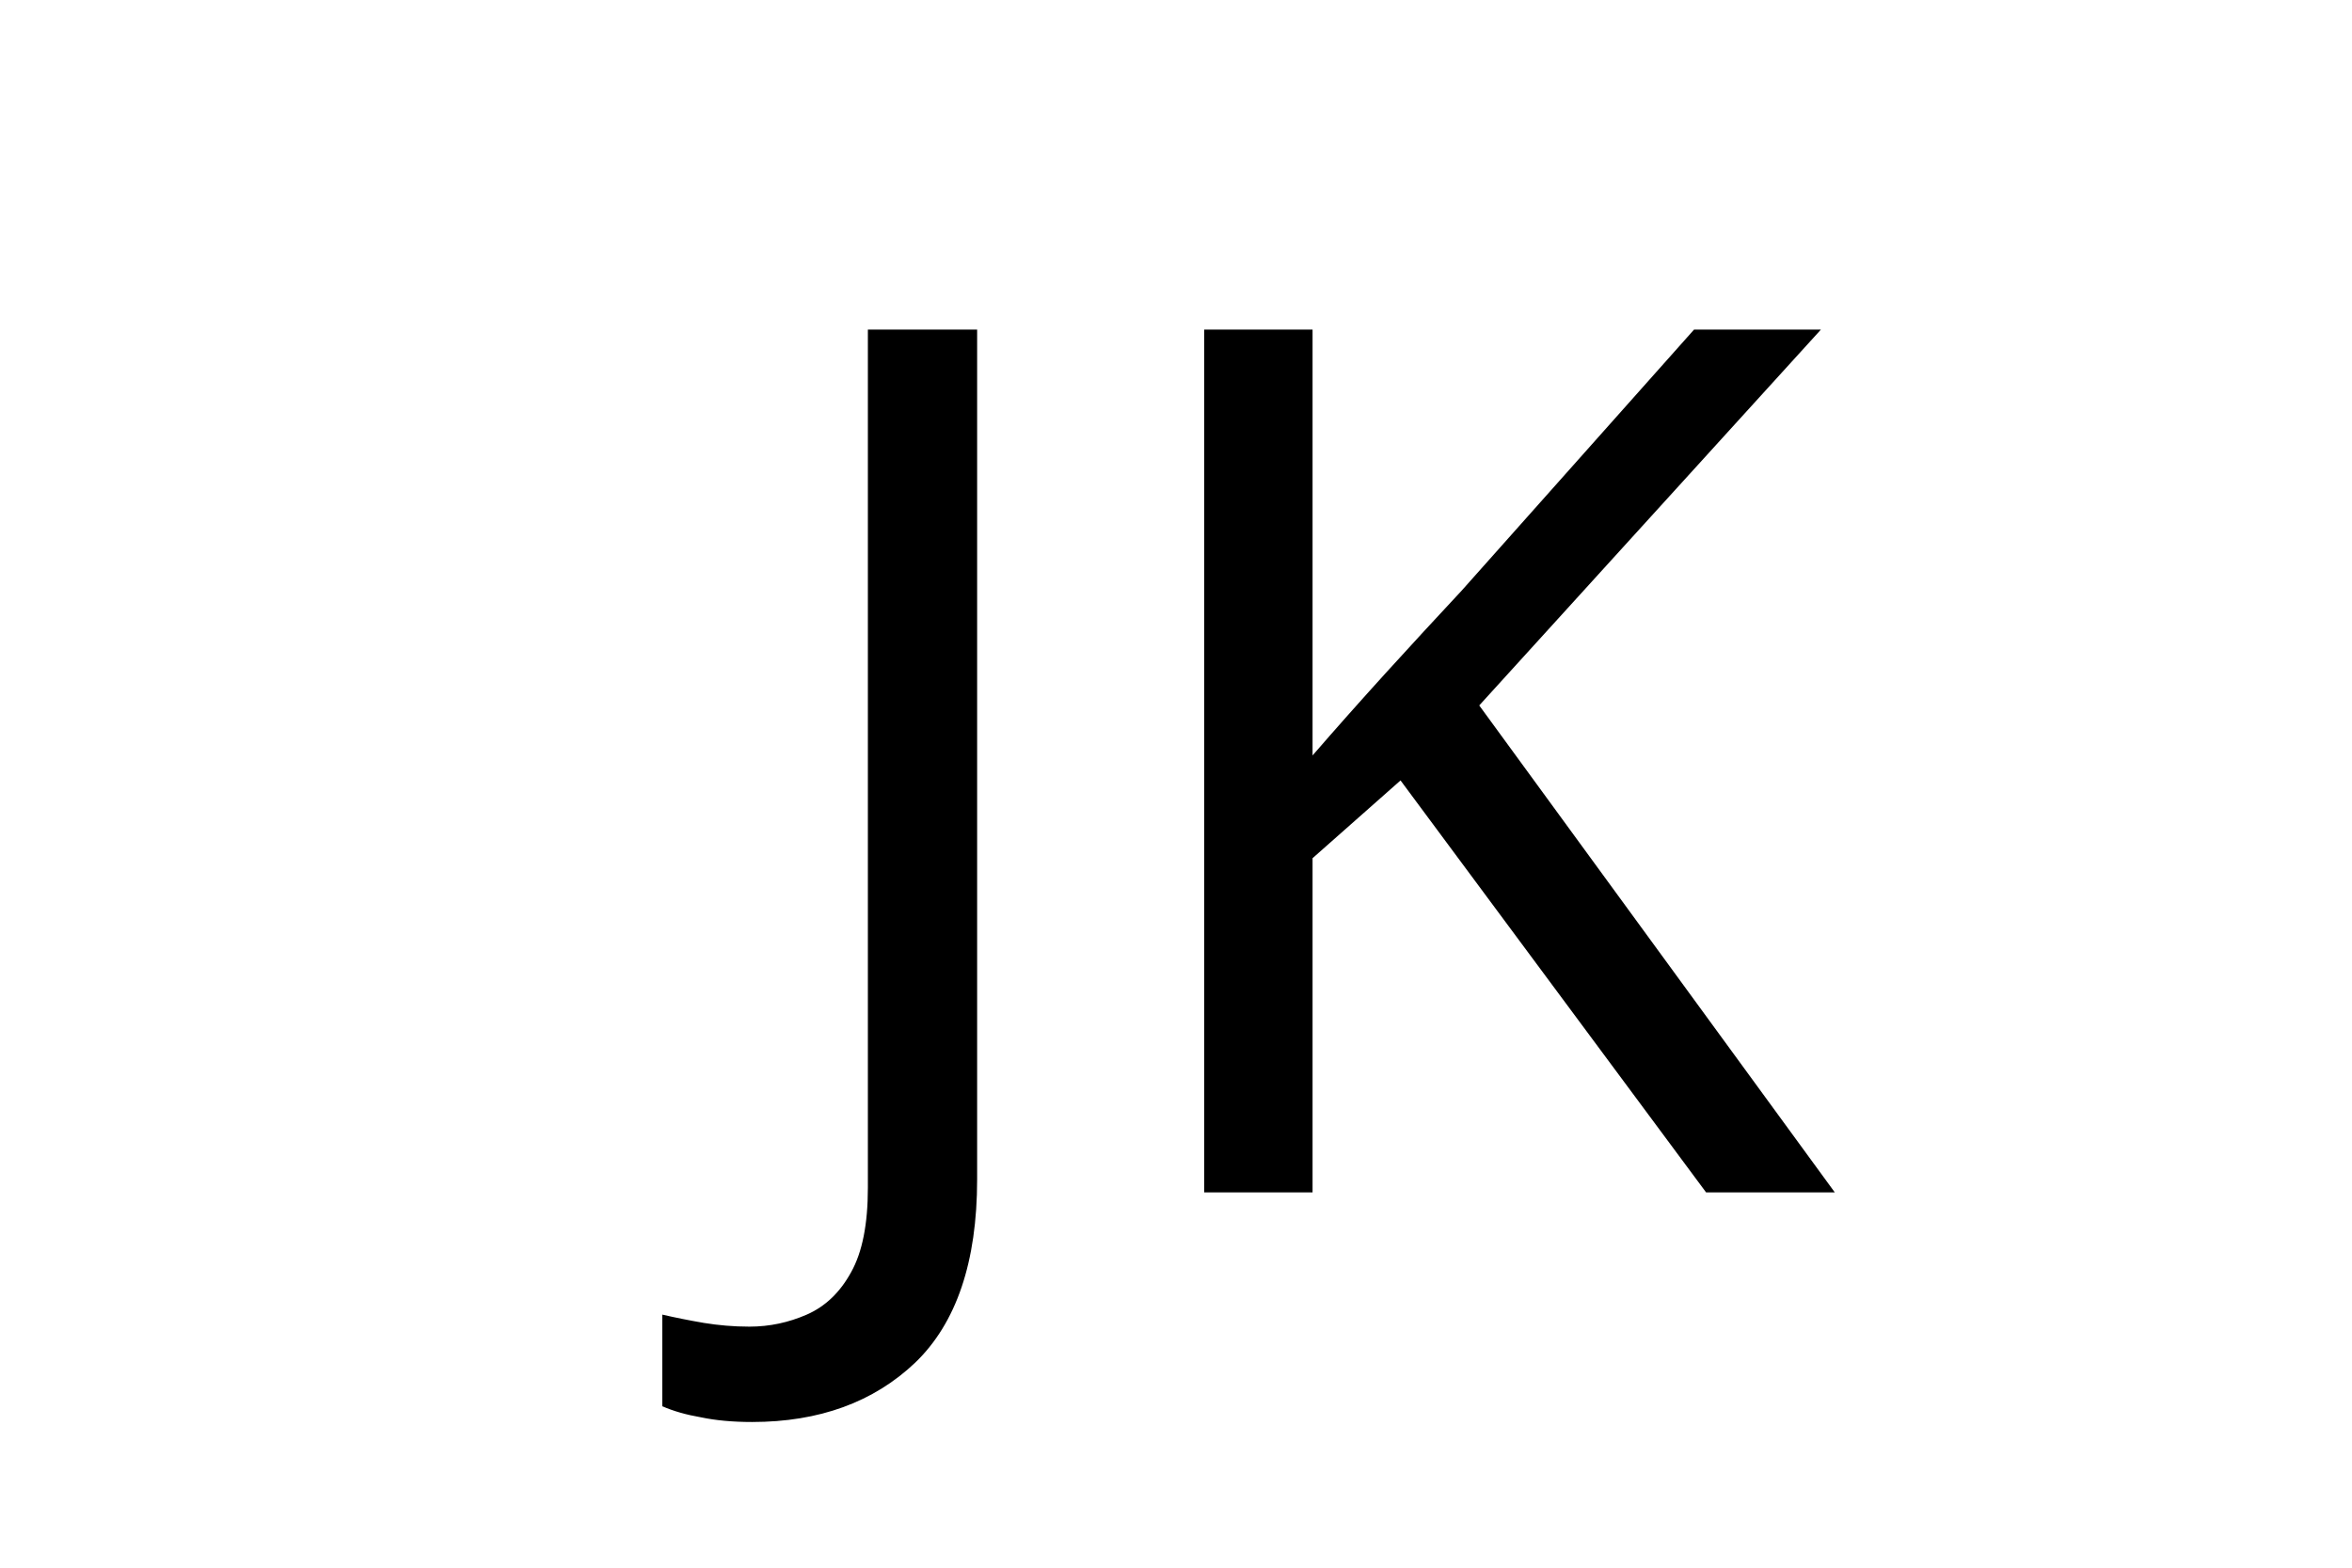
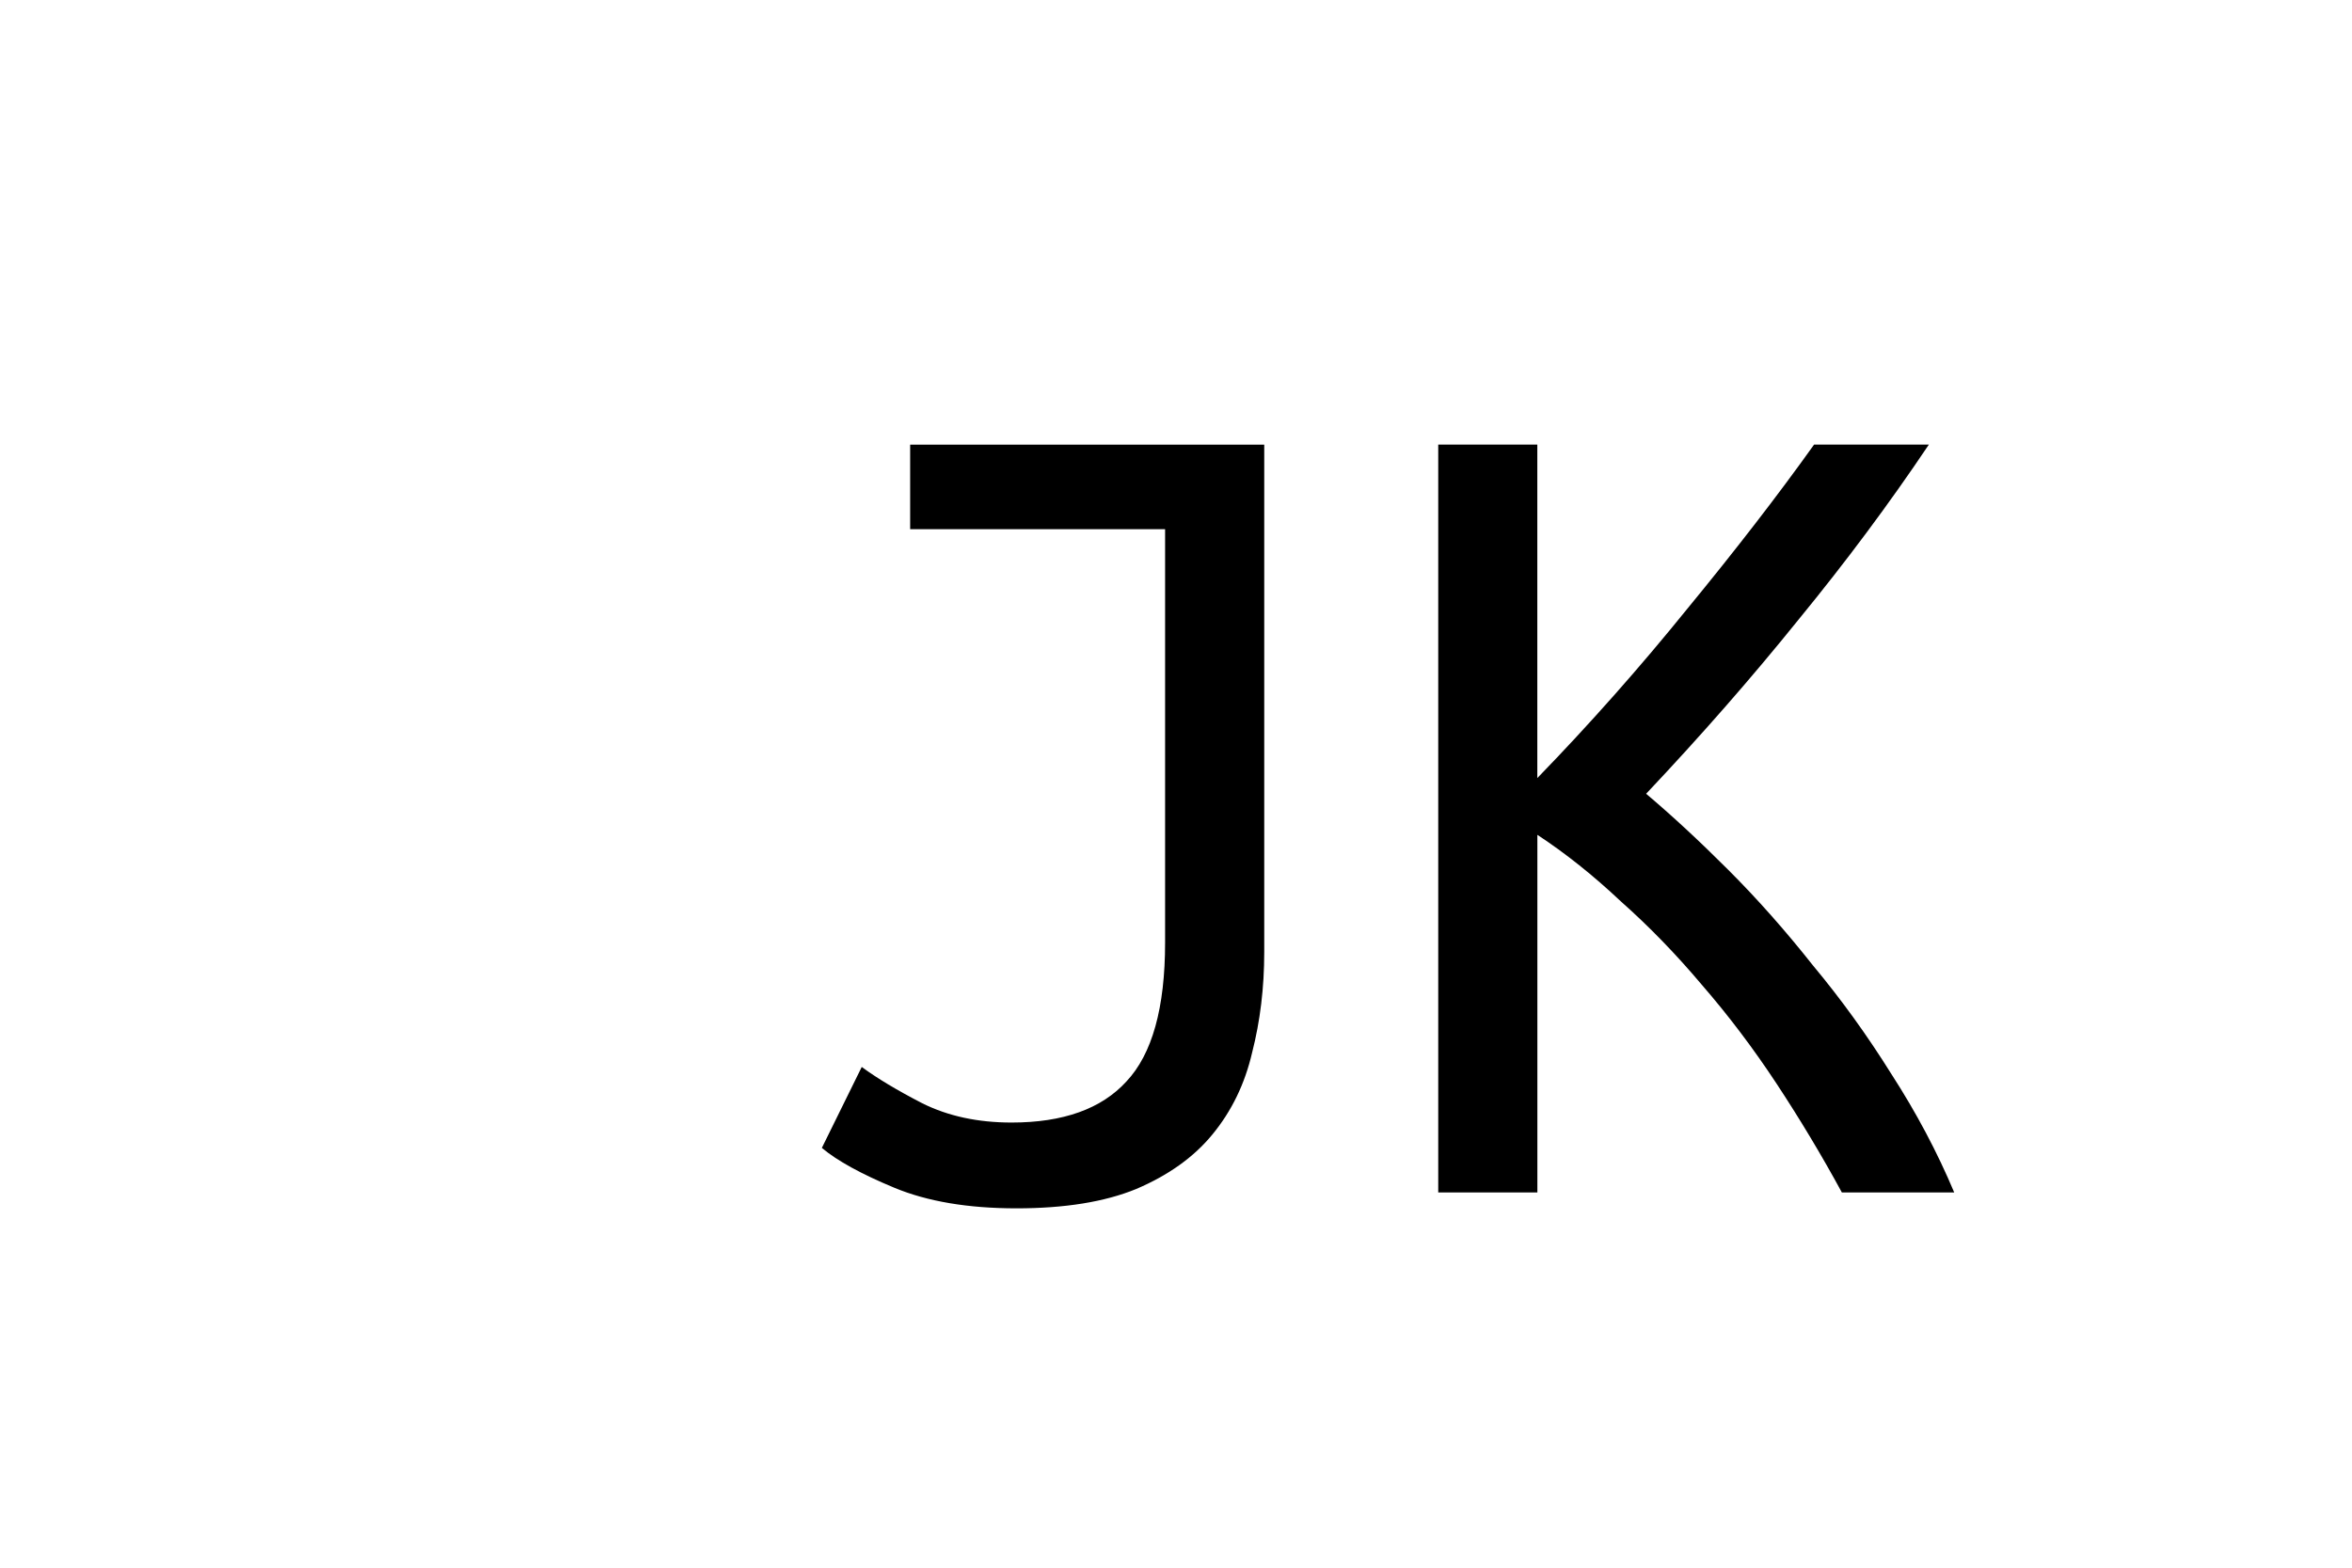
<svg xmlns="http://www.w3.org/2000/svg" xmlns:xlink="http://www.w3.org/1999/xlink" width="150" height="100" viewBox="0 0 39.688 26.459" id="svg8" version="1.1">
  <defs id="defs275">
    <linearGradient id="linearGradient3386">
      <stop style="stop-color:#008a61;stop-opacity:1;" offset="0" id="stop3382" />
      <stop style="stop-color:#0e4c80;stop-opacity:1" offset="1" id="stop3384" />
    </linearGradient>
    <linearGradient xlink:href="#linearGradient3386" id="linearGradient3454" gradientUnits="userSpaceOnUse" x1="4.19" y1="24.859" x2="11.772" y2="15.958" />
    <linearGradient xlink:href="#linearGradient3386" id="linearGradient3526" x1="11.209" y1="16.667" x2="7.024" y2="25.837" gradientUnits="userSpaceOnUse" />
    <linearGradient xlink:href="#linearGradient3386" id="linearGradient4154" x1="9.482" y1="25.917" x2="19.993" y2="18.35" gradientUnits="userSpaceOnUse" />
  </defs>
  <style id="style254">#wave1 {
      stroke-dasharray: 177;
      stroke-dashoffset: 177;
      animation: dash 13s linear forwards infinite;
    }

    #wave2 {
      stroke-dasharray: 177;
      stroke-dashoffset: 177;
      animation: dash 13s linear .125s forwards infinite;
    }

    #wave3 {
      stroke-dasharray: 177;
      stroke-dashoffset: 177;
      animation: dash 13s linear .25s forwards infinite;
    }

    @keyframes dash{
      0%{
        stroke-dashoffset: 177;
      }
      1%{
        stroke-dashoffset: 177;
      }
      20%{
        stroke-dashoffset: 0;
      }
      99.9%{
        stroke-dashoffset: 0;
      }
      100%{
        stroke-dashoffset: 177;
      }
    }

  </style>
  <g id="g4340" transform="matrix(0.5852994,0,0,0.5852994,5.116143,-1.630321)">
    <path d="m 27.333,45.545 c -5.019,-0.646 -9.749,-3.31 -12.901,-7.27 -3.233,-4.057 -4.764,-9.429 -4.158,-14.581 0.605,-5.153 3.341,-10.023 7.427,-13.22 4.085,-3.198 9.47,-4.684 14.617,-4.034 5.147,0.65 9.993,3.426 13.156,7.539" id="wave1" fill="none" stroke="#7a4a89" stroke-width="1.323" stroke-linecap="round" style="stroke:url(#linearGradient4154)" />
    <path id="wave2" d="M 24.687,45.017 C 19.668,44.37 14.938,41.705 11.786,37.747 8.553,33.688 7.022,28.317 7.628,23.164 8.234,18.012 10.969,13.142 15.055,9.944 19.141,6.747 24.525,5.261 29.672,5.91 c 5.147,0.65 9.993,3.427 13.156,7.54" fill="none" stroke="#0074d9" stroke-width="1.323" stroke-linecap="round" style="fill:none;fill-opacity:1;stroke:url(#linearGradient3526)" />
    <path d="M 22.042,44.487 C 17.022,43.841 12.292,41.176 9.14,37.217 5.908,33.159 4.376,27.787 4.982,22.635 5.588,17.482 8.324,12.613 12.409,9.415 c 4.086,-3.198 9.47,-4.683 14.617,-4.034 5.148,0.65 9.994,3.427 13.157,7.54" id="wave3" fill="none" stroke="#038911" stroke-width="1.323" stroke-linecap="round" style="fill:none;fill-opacity:0;stroke:url(#linearGradient3454);stroke-opacity:1" />
    <text style="line-height:1.25;-inkscape-font-specification:sans-serif" x="58.035" y="32.342" id="text4511" font-weight="400" font-size="10.583px" font-family="sans-serif" letter-spacing="0" word-spacing="0" stroke-width="0.265" />
  </g>
-   <text xml:space="preserve" style="font-style:normal;font-variant:normal;font-weight:normal;font-stretch:normal;font-size:20.392px;line-height:1.25;font-family:'Ubuntu Mono';-inkscape-font-specification:'Ubuntu Mono';fill:#000000;fill-opacity:1;stroke:none;stroke-width:0.51" x="12.768" y="20.127" id="text7945">
-     <tspan id="tspan7943" style="font-style:normal;font-variant:normal;font-weight:normal;font-stretch:normal;font-family:'Ubuntu Mono';-inkscape-font-specification:'Ubuntu Mono';stroke-width:0.51" x="12.768" y="20.127">JK</tspan>
-   </text>
+   <g aria-label="JK" id="text7945" style="font-size:20.392px;line-height:1.25;font-family:'Ubuntu Mono';-inkscape-font-specification:'Ubuntu Mono';stroke-width:0.51">
+     <path d="m 15.358,8.932 v -1.427 h 5.975 v 8.565 q 0,0.897 -0.204,1.693 -0.184,0.795 -0.673,1.387 -0.469,0.571 -1.285,0.918 -0.795,0.326 -2.019,0.326 -1.224,0 -2.06,-0.347 -0.836,-0.347 -1.224,-0.673 l 0.673,-1.366 q 0.387,0.285 1.02,0.612 0.653,0.326 1.509,0.326 1.305,0 1.937,-0.693 0.653,-0.693 0.653,-2.345 V 8.932 Z" id="path19" />
+     <path d="m 32.548,7.504 q -0.999,1.489 -2.202,2.957 -1.183,1.468 -2.569,2.936 0.653,0.551 1.387,1.285 0.734,0.734 1.427,1.611 0.714,0.856 1.325,1.835 0.632,0.979 1.06,1.998 h -1.896 q -0.51,-0.938 -1.101,-1.835 -0.591,-0.897 -1.264,-1.672 -0.653,-0.775 -1.366,-1.407 -0.693,-0.653 -1.407,-1.122 v 6.036 H 24.269 V 7.504 h 1.672 v 5.628 q 1.325,-1.366 2.529,-2.855 1.224,-1.489 2.141,-2.773 z" id="path21" />
+   </g>
</svg>
